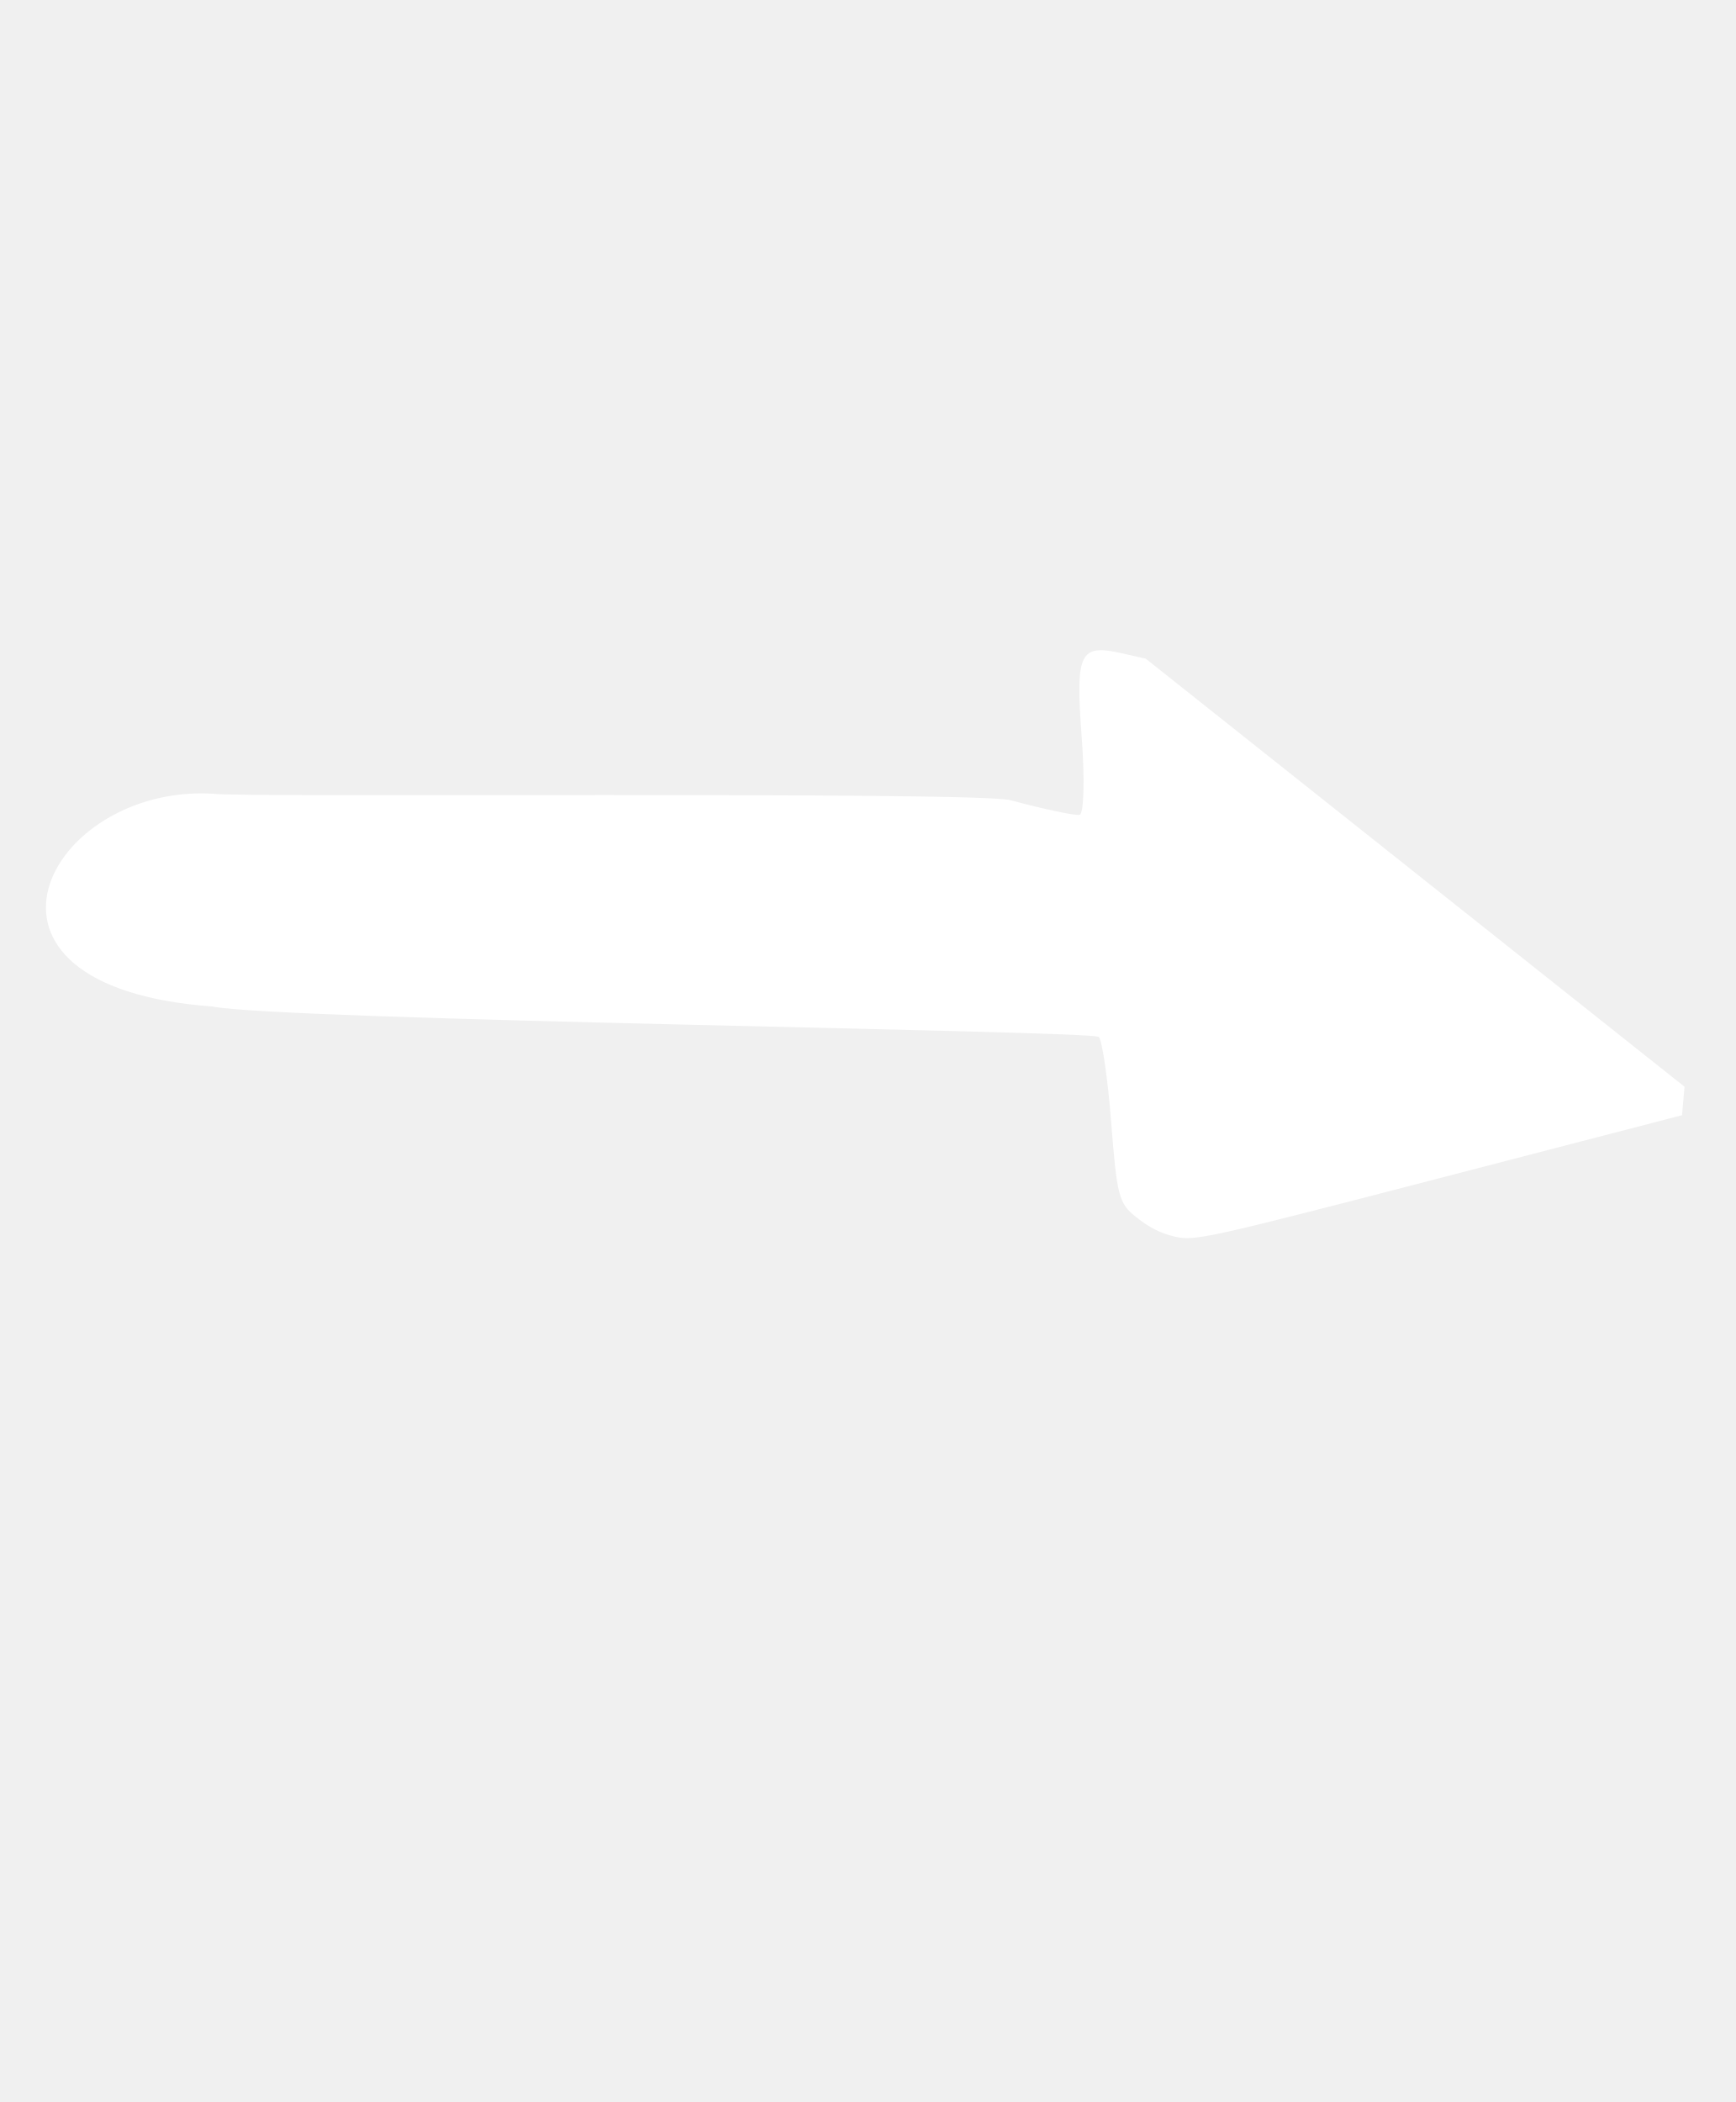
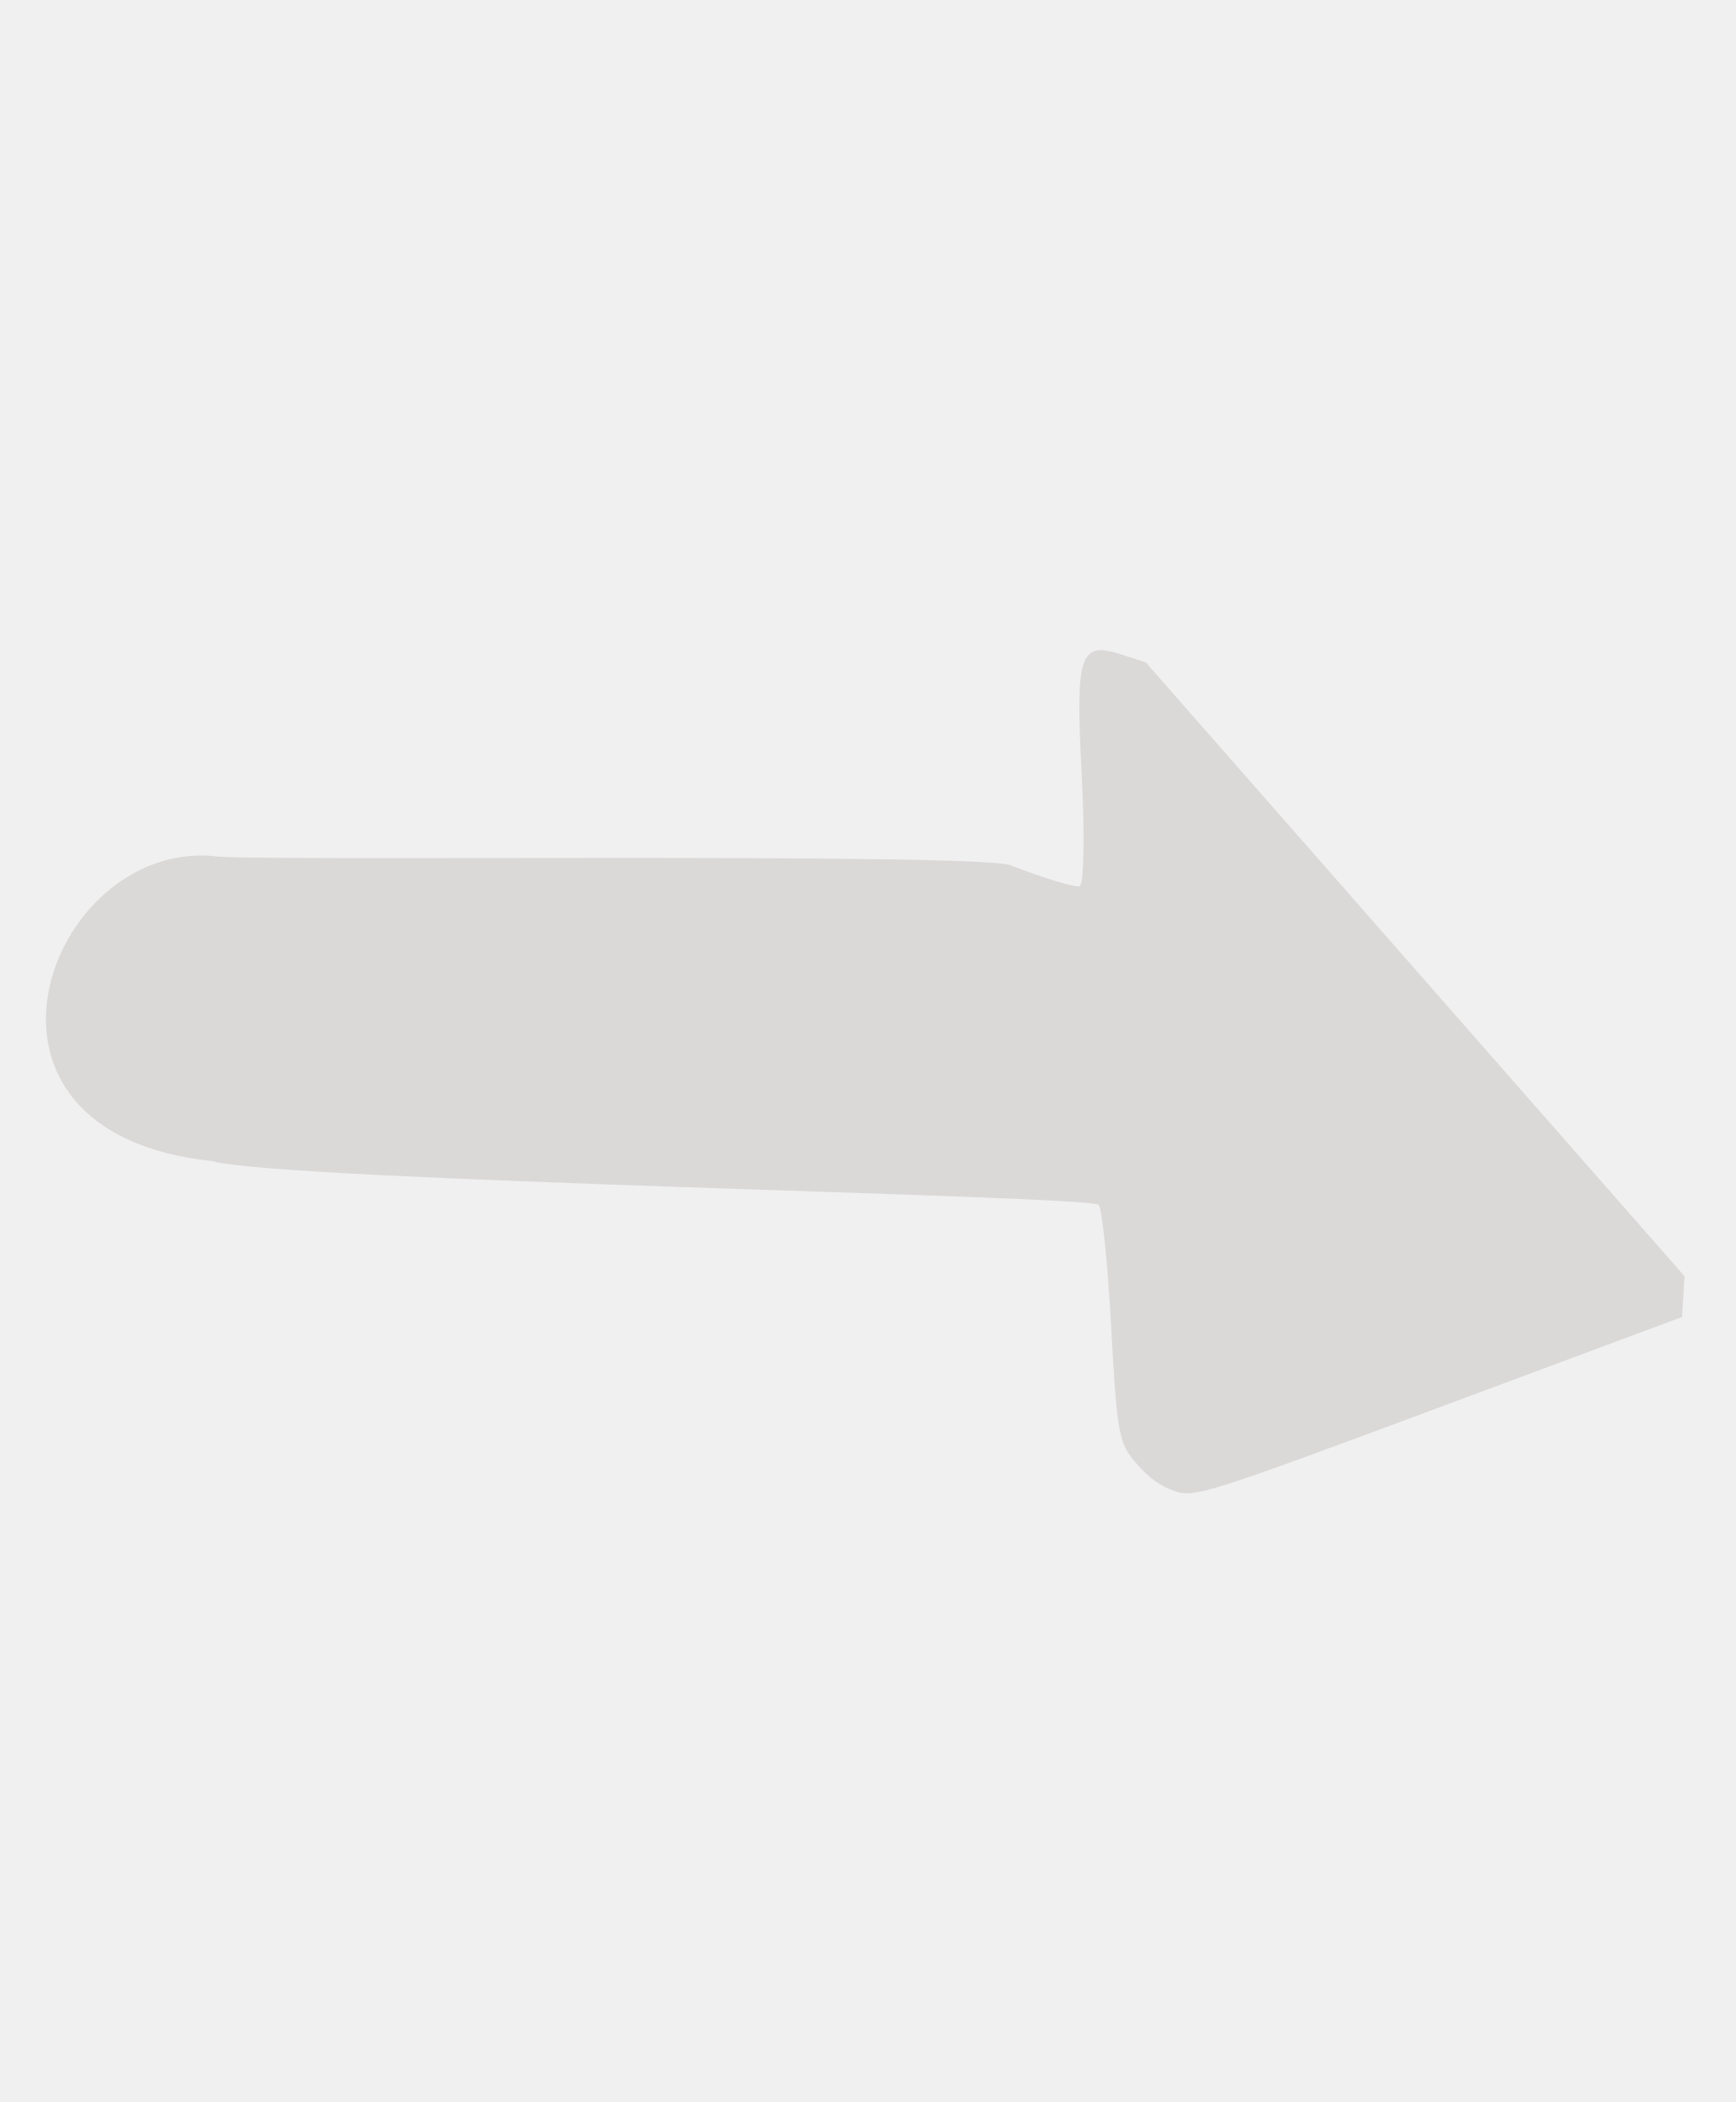
<svg xmlns="http://www.w3.org/2000/svg" width="105.428mm" height="127.697mm" viewBox="0 0 105.428 127.697" version="1.1" id="svg6712">
  <defs id="defs6706" />
  <g id="layer1" transform="translate(-23.63847,-41.89999)">
-     <path style="fill:#ffffff;fill-opacity:1;stroke-width:0.305" d="m 36.587,90.119 c 1.213,0.25 46.386,-0.161 48.445,0.393 2.059,0.554 3.952,0.953 4.208,0.886 0.256,-0.067 0.309,-2.207 0.119,-4.758 -0.381,-5.104 -0.124,-5.633 2.449,-5.052 l 1.446,0.327 16.367,13.002 16.367,13.002 -0.076,0.865 -0.076,0.865 -14.778,3.836 c -14.013,3.637 -14.842,3.821 -16.016,3.546 -0.887,-0.207 -1.561,-0.546 -2.375,-1.192 -1.051,-0.835 -1.164,-1.265 -1.516,-5.774 -0.209,-2.679 -0.55,-5.006 -0.758,-5.171 -0.494,-0.393 -49.724,-1.011 -53.859,-1.85 -16.562,-1.21 -10.003,-13.53 0.051,-12.925 z" id="path7268" />
+     <path style="fill:#dbd8d8;fill-opacity:1;stroke-width:0.365" d="m 36.587,93.903 c 1.213,0.359 46.386,-0.231 48.445,0.563 2.059,0.794 3.952,1.366 4.208,1.271 0.256,-0.096 0.309,-3.166 0.119,-6.823 -0.381,-7.32 -0.124,-8.078 2.449,-7.244 l 1.446,0.469 16.367,18.645 16.367,18.645 -0.076,1.24 -0.076,1.24 -14.778,5.501 c -14.013,5.216 -14.842,5.479 -16.016,5.086 -0.887,-0.296 -1.561,-0.783 -2.375,-1.709 -1.051,-1.198 -1.164,-1.814 -1.516,-8.28 -0.209,-3.842 -0.55,-7.179 -0.758,-7.415 -0.494,-0.563 -49.724,-1.449 -53.859,-2.654 -16.562,-1.735 -10.003,-19.402 0.051,-18.535 z" id="path7268" />
  </g>
</svg>
